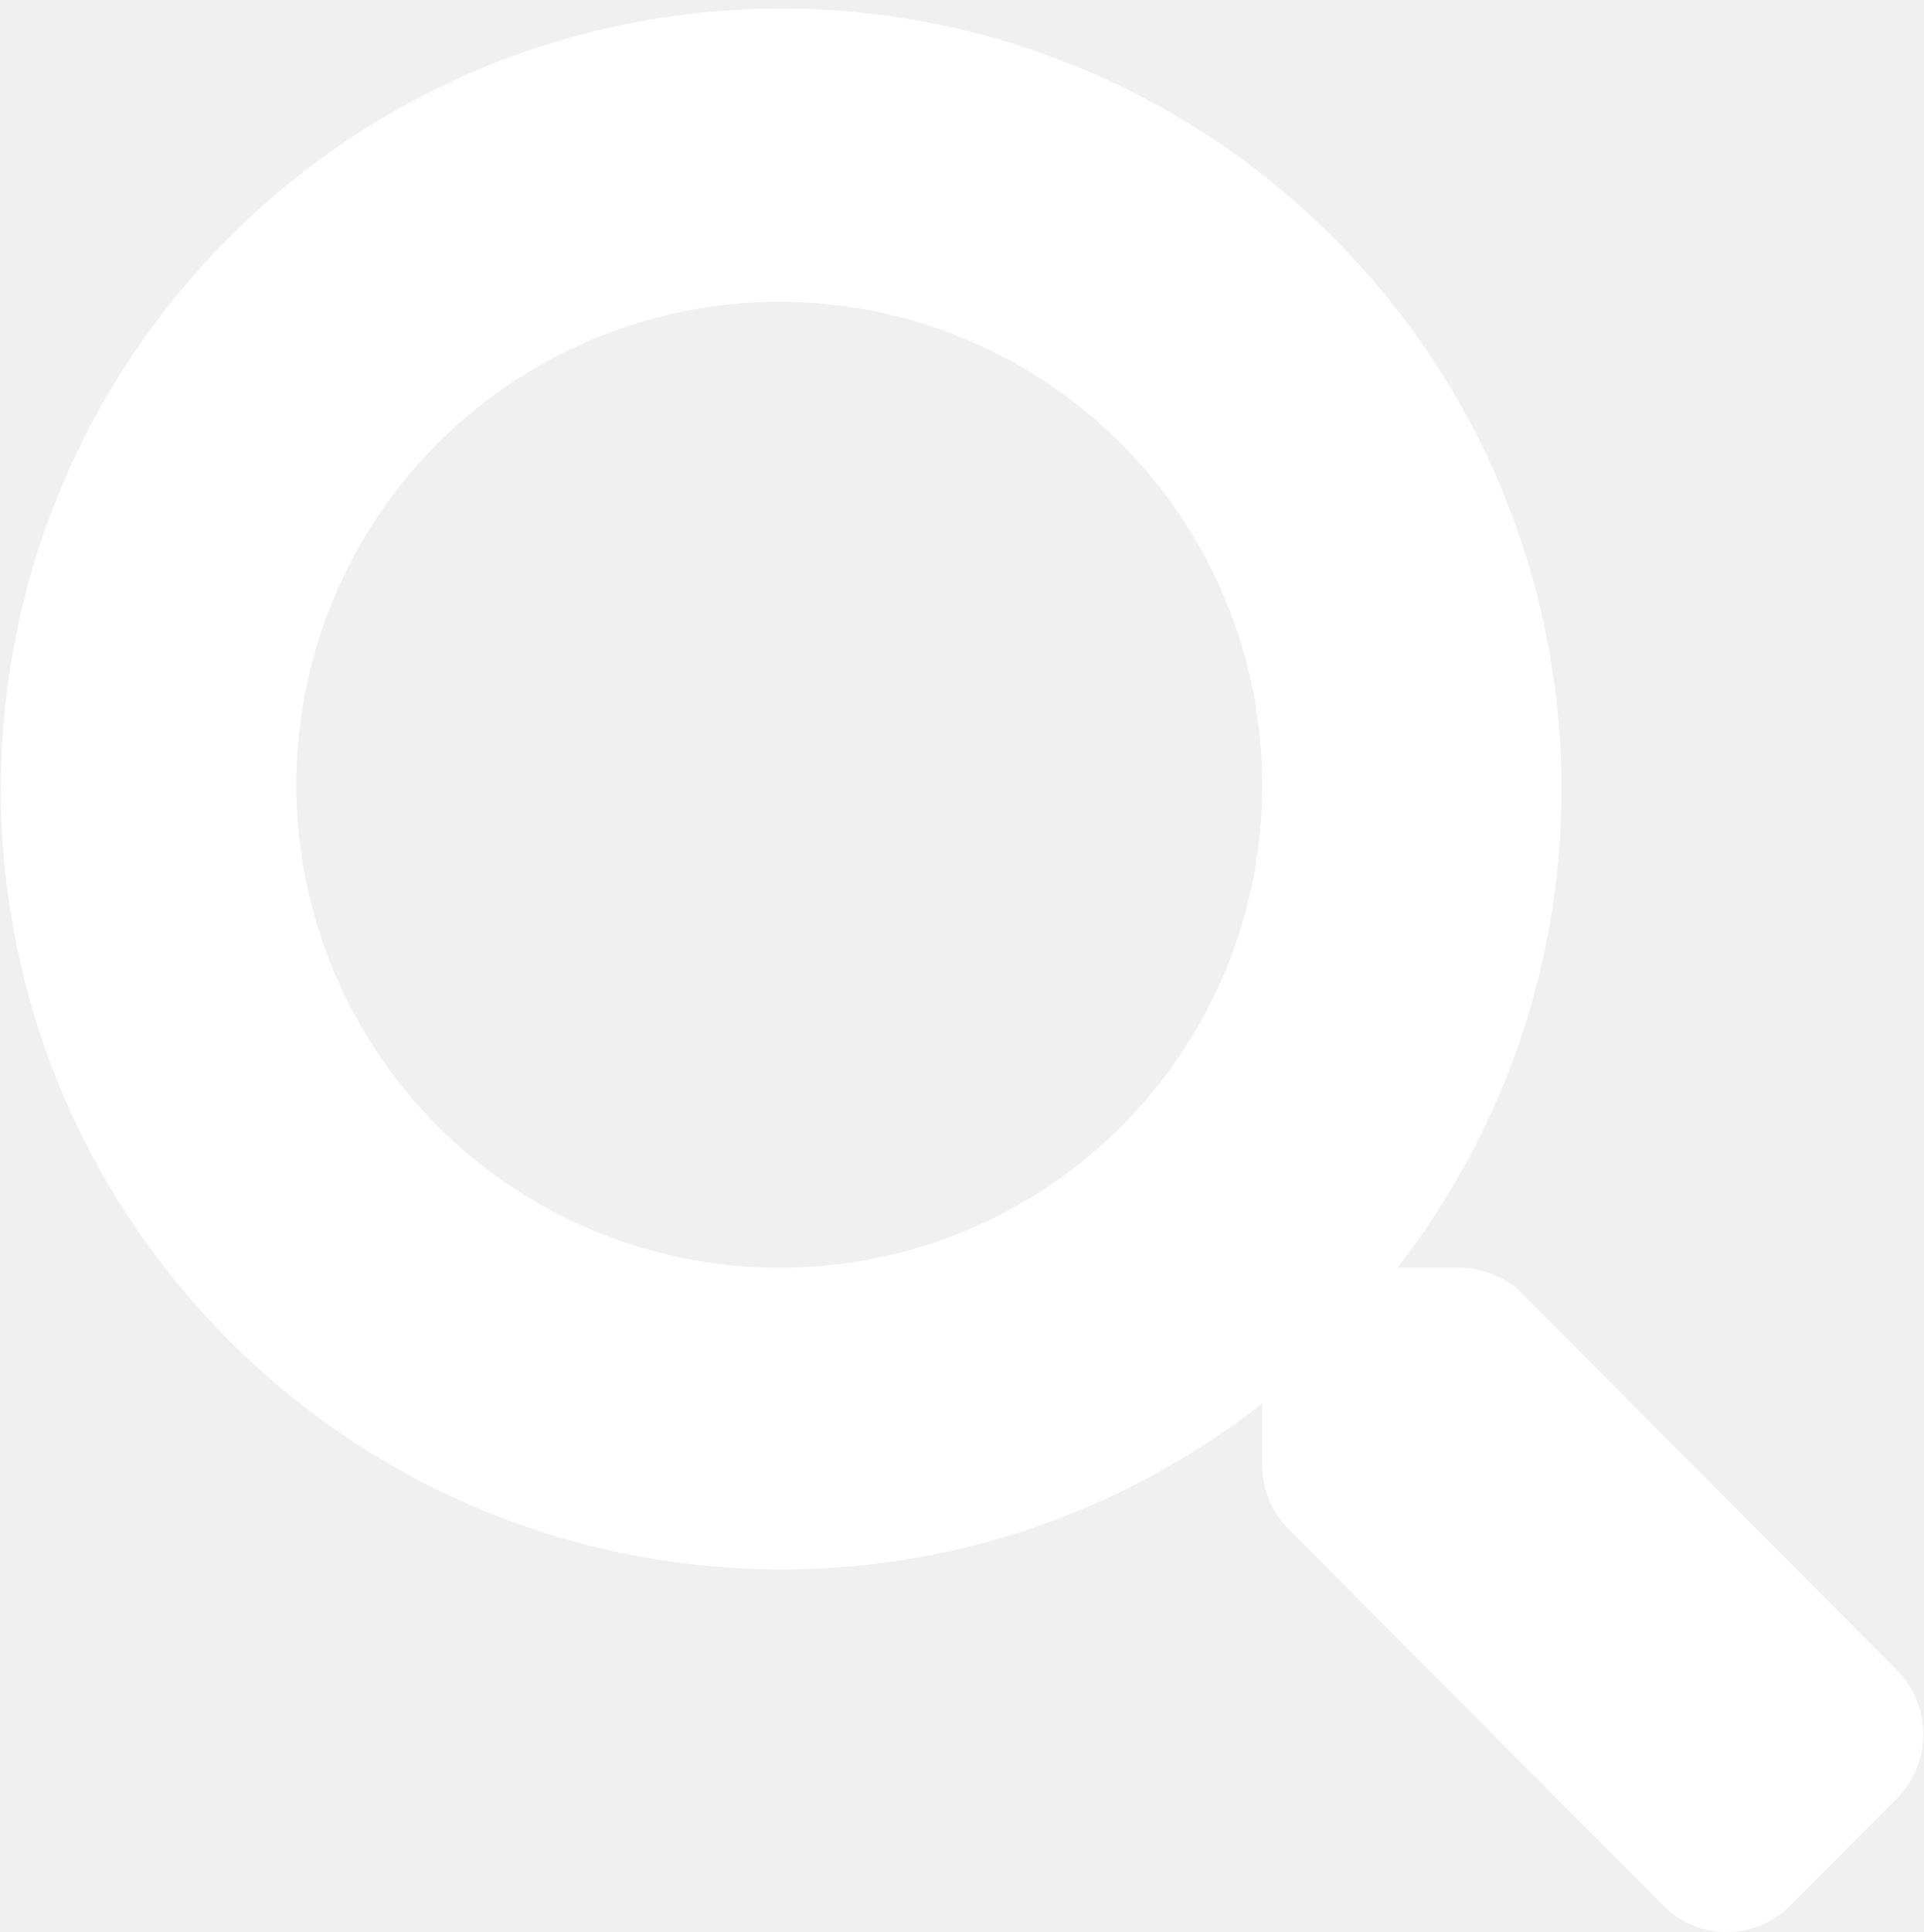
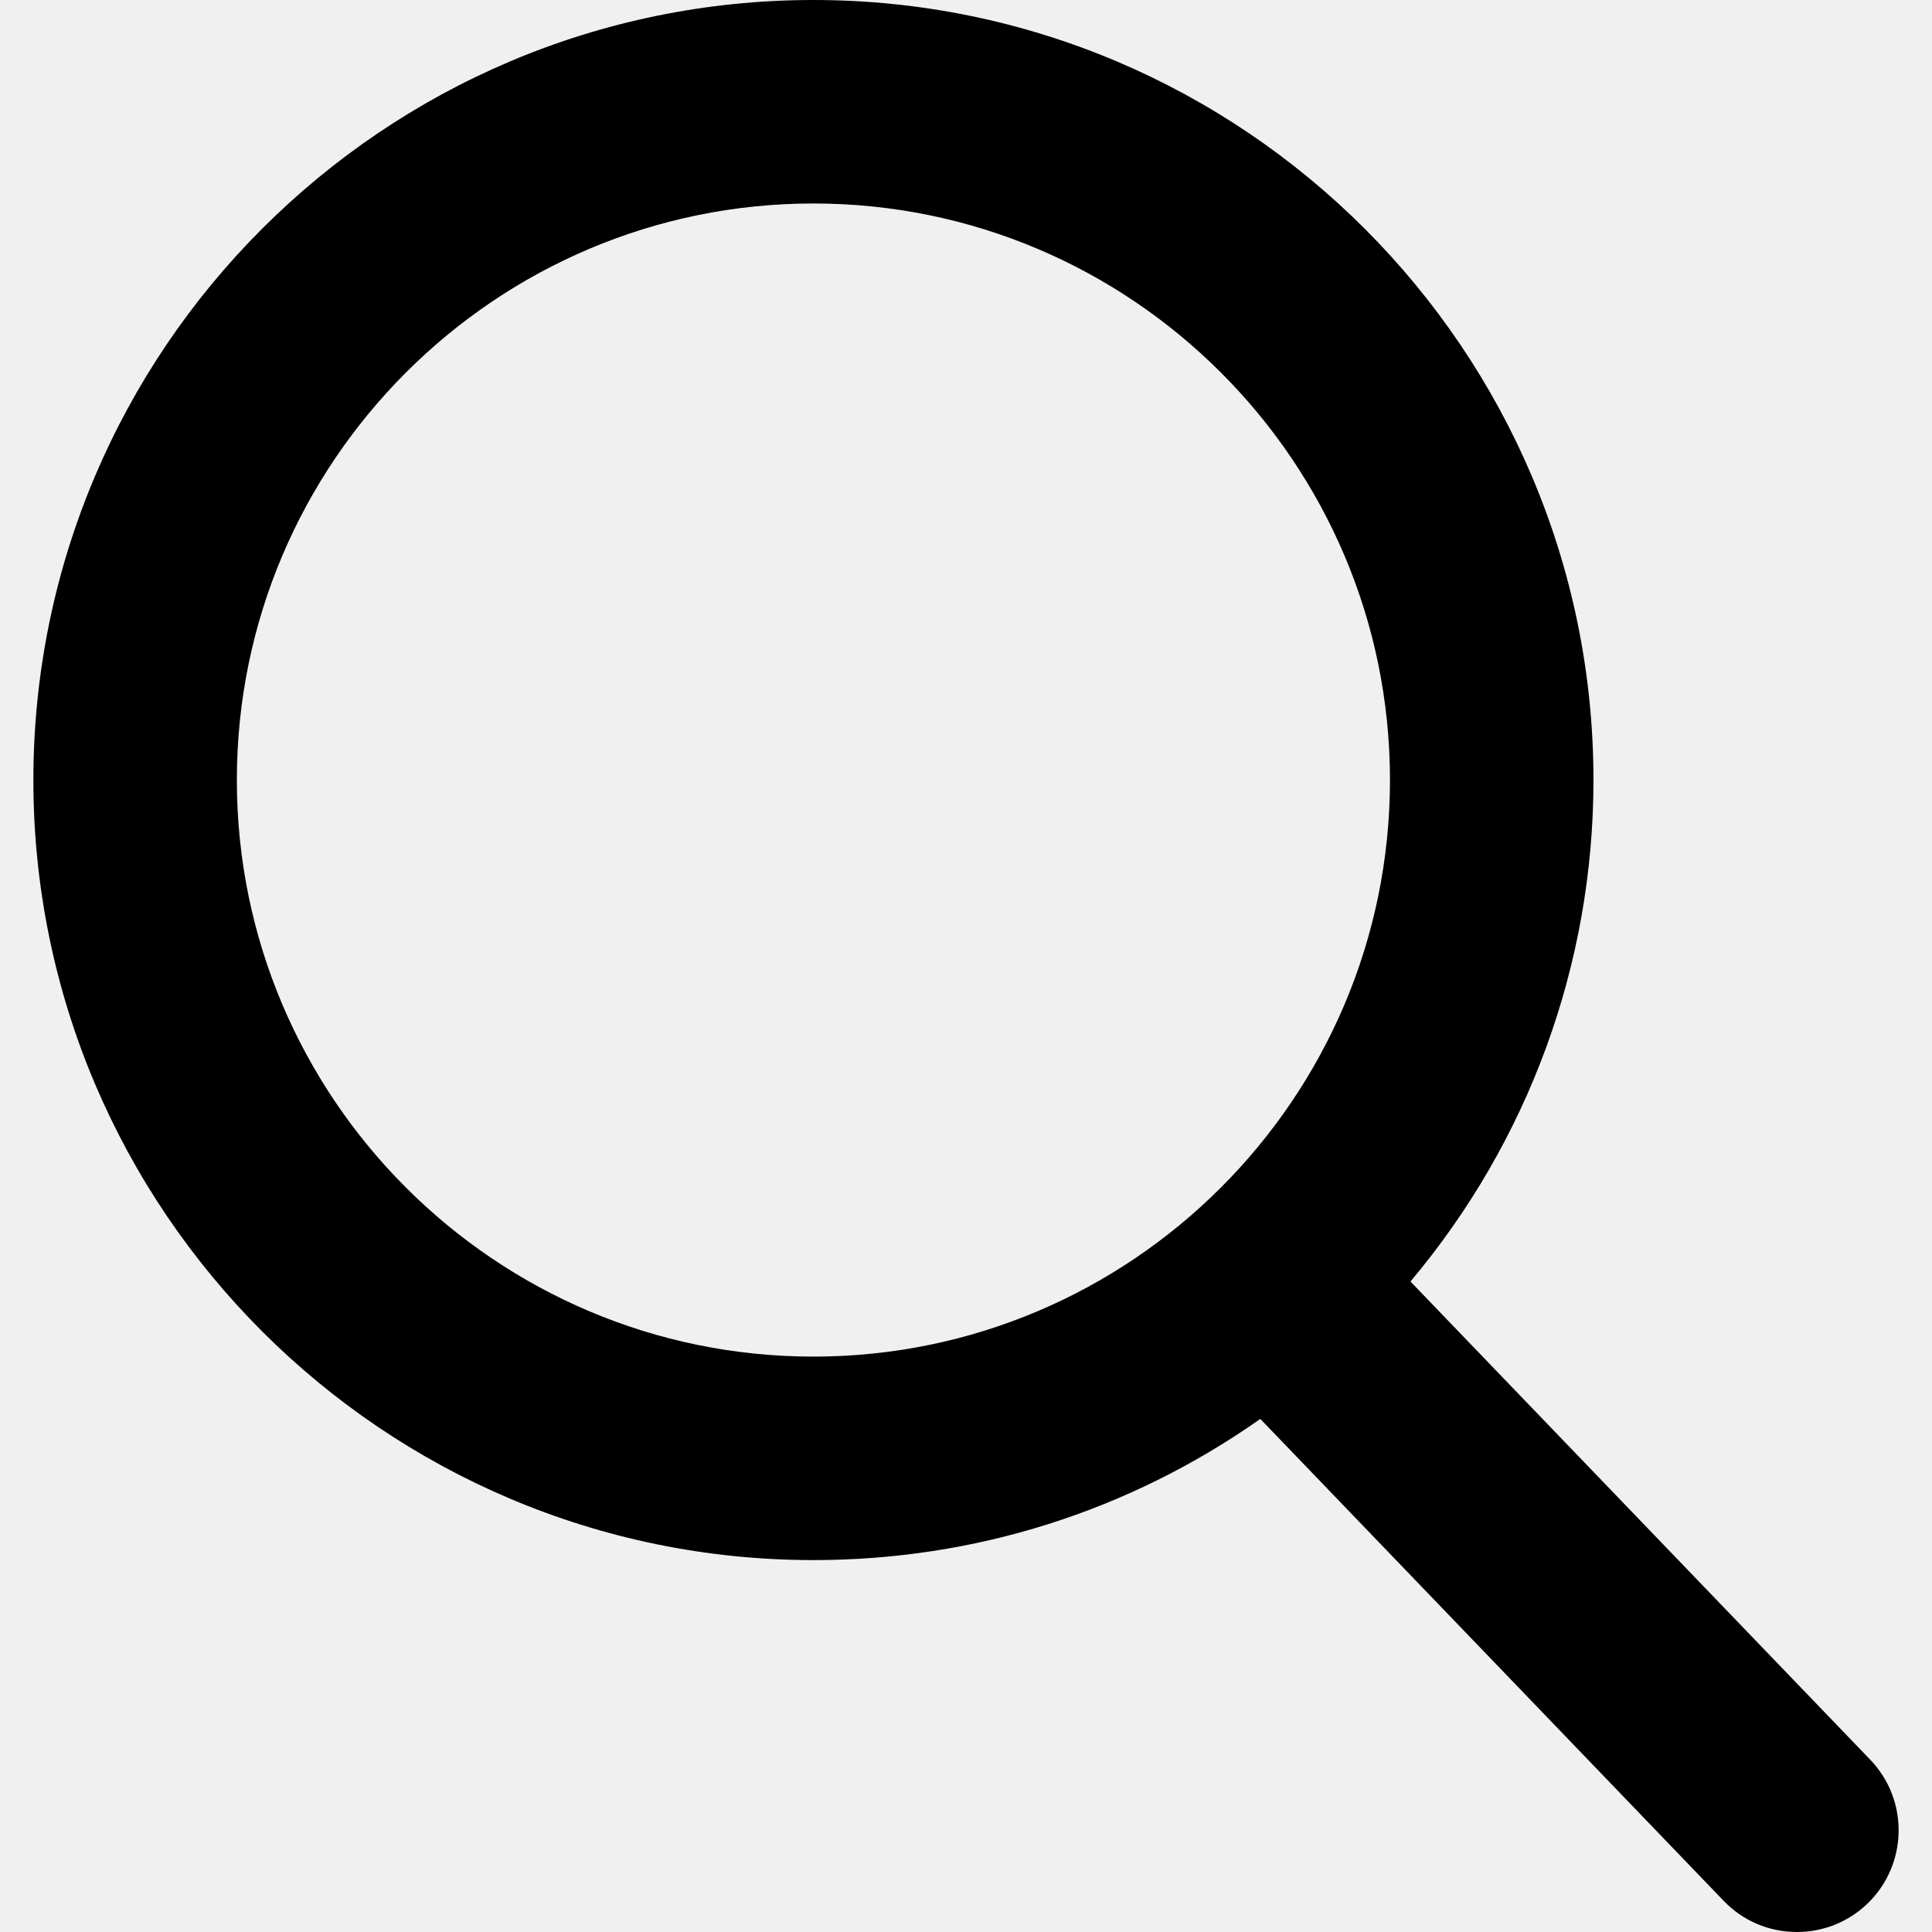
- <svg xmlns="http://www.w3.org/2000/svg" width="27.606" height="27.726" viewBox="0 0 27.606 27.726">
-   <path id="Icon_awesome-search" data-name="Icon awesome-search" d="M27.23,23.971l-5.376-5.4a1.29,1.29,0,0,0-.917-.379h-.879a11.2,11.2,0,1,0-1.941,1.949v.883a1.3,1.3,0,0,0,.377.92l5.376,5.4a1.285,1.285,0,0,0,1.828,0l1.526-1.532a1.309,1.309,0,0,0,.005-1.841ZM11.216,18.193a6.931,6.931,0,1,1,6.9-6.931A6.912,6.912,0,0,1,11.216,18.193Z" fill="#fff" />
+ <svg xmlns="http://www.w3.org/2000/svg" version="1.1" id="Capa_1" x="0px" y="0px" viewBox="0 0 56.966 56.966" style="enable-background:new 0 0 56.966 56.966;" xml:space="preserve">
+   <path d="M55.146,51.887L41.588,37.786c3.486-4.144,5.396-9.358,5.396-14.786c0-12.682-10.318-23-23-23s-23,10.318-23,23  s10.318,23,23,23c4.761,0,9.298-1.436,13.177-4.162l13.661,14.208c0.571,0.593,1.339,0.92,2.162,0.92  c0.779,0,1.518-0.297,2.079-0.837C56.255,54.982,56.293,53.08,55.146,51.887z M23.984,6c9.374,0,17,7.626,17,17s-7.626,17-17,17  s-17-7.626-17-17S14.61,6,23.984,6z" />
+   <g>
+ </g>
+   <g>
+ </g>
+   <g>
+ </g>
+   <g>
+ </g>
+   <g>
+ </g>
+   <g>
+ </g>
+   <g>
+ </g>
+   <g>
+ </g>
+   <g>
+ </g>
+   <g>
+ </g>
+   <g>
+ </g>
+   <g>
+ </g>
+   <g>
+ </g>
+   <g>
+ </g>
+   <g>
+ </g>
</svg>
